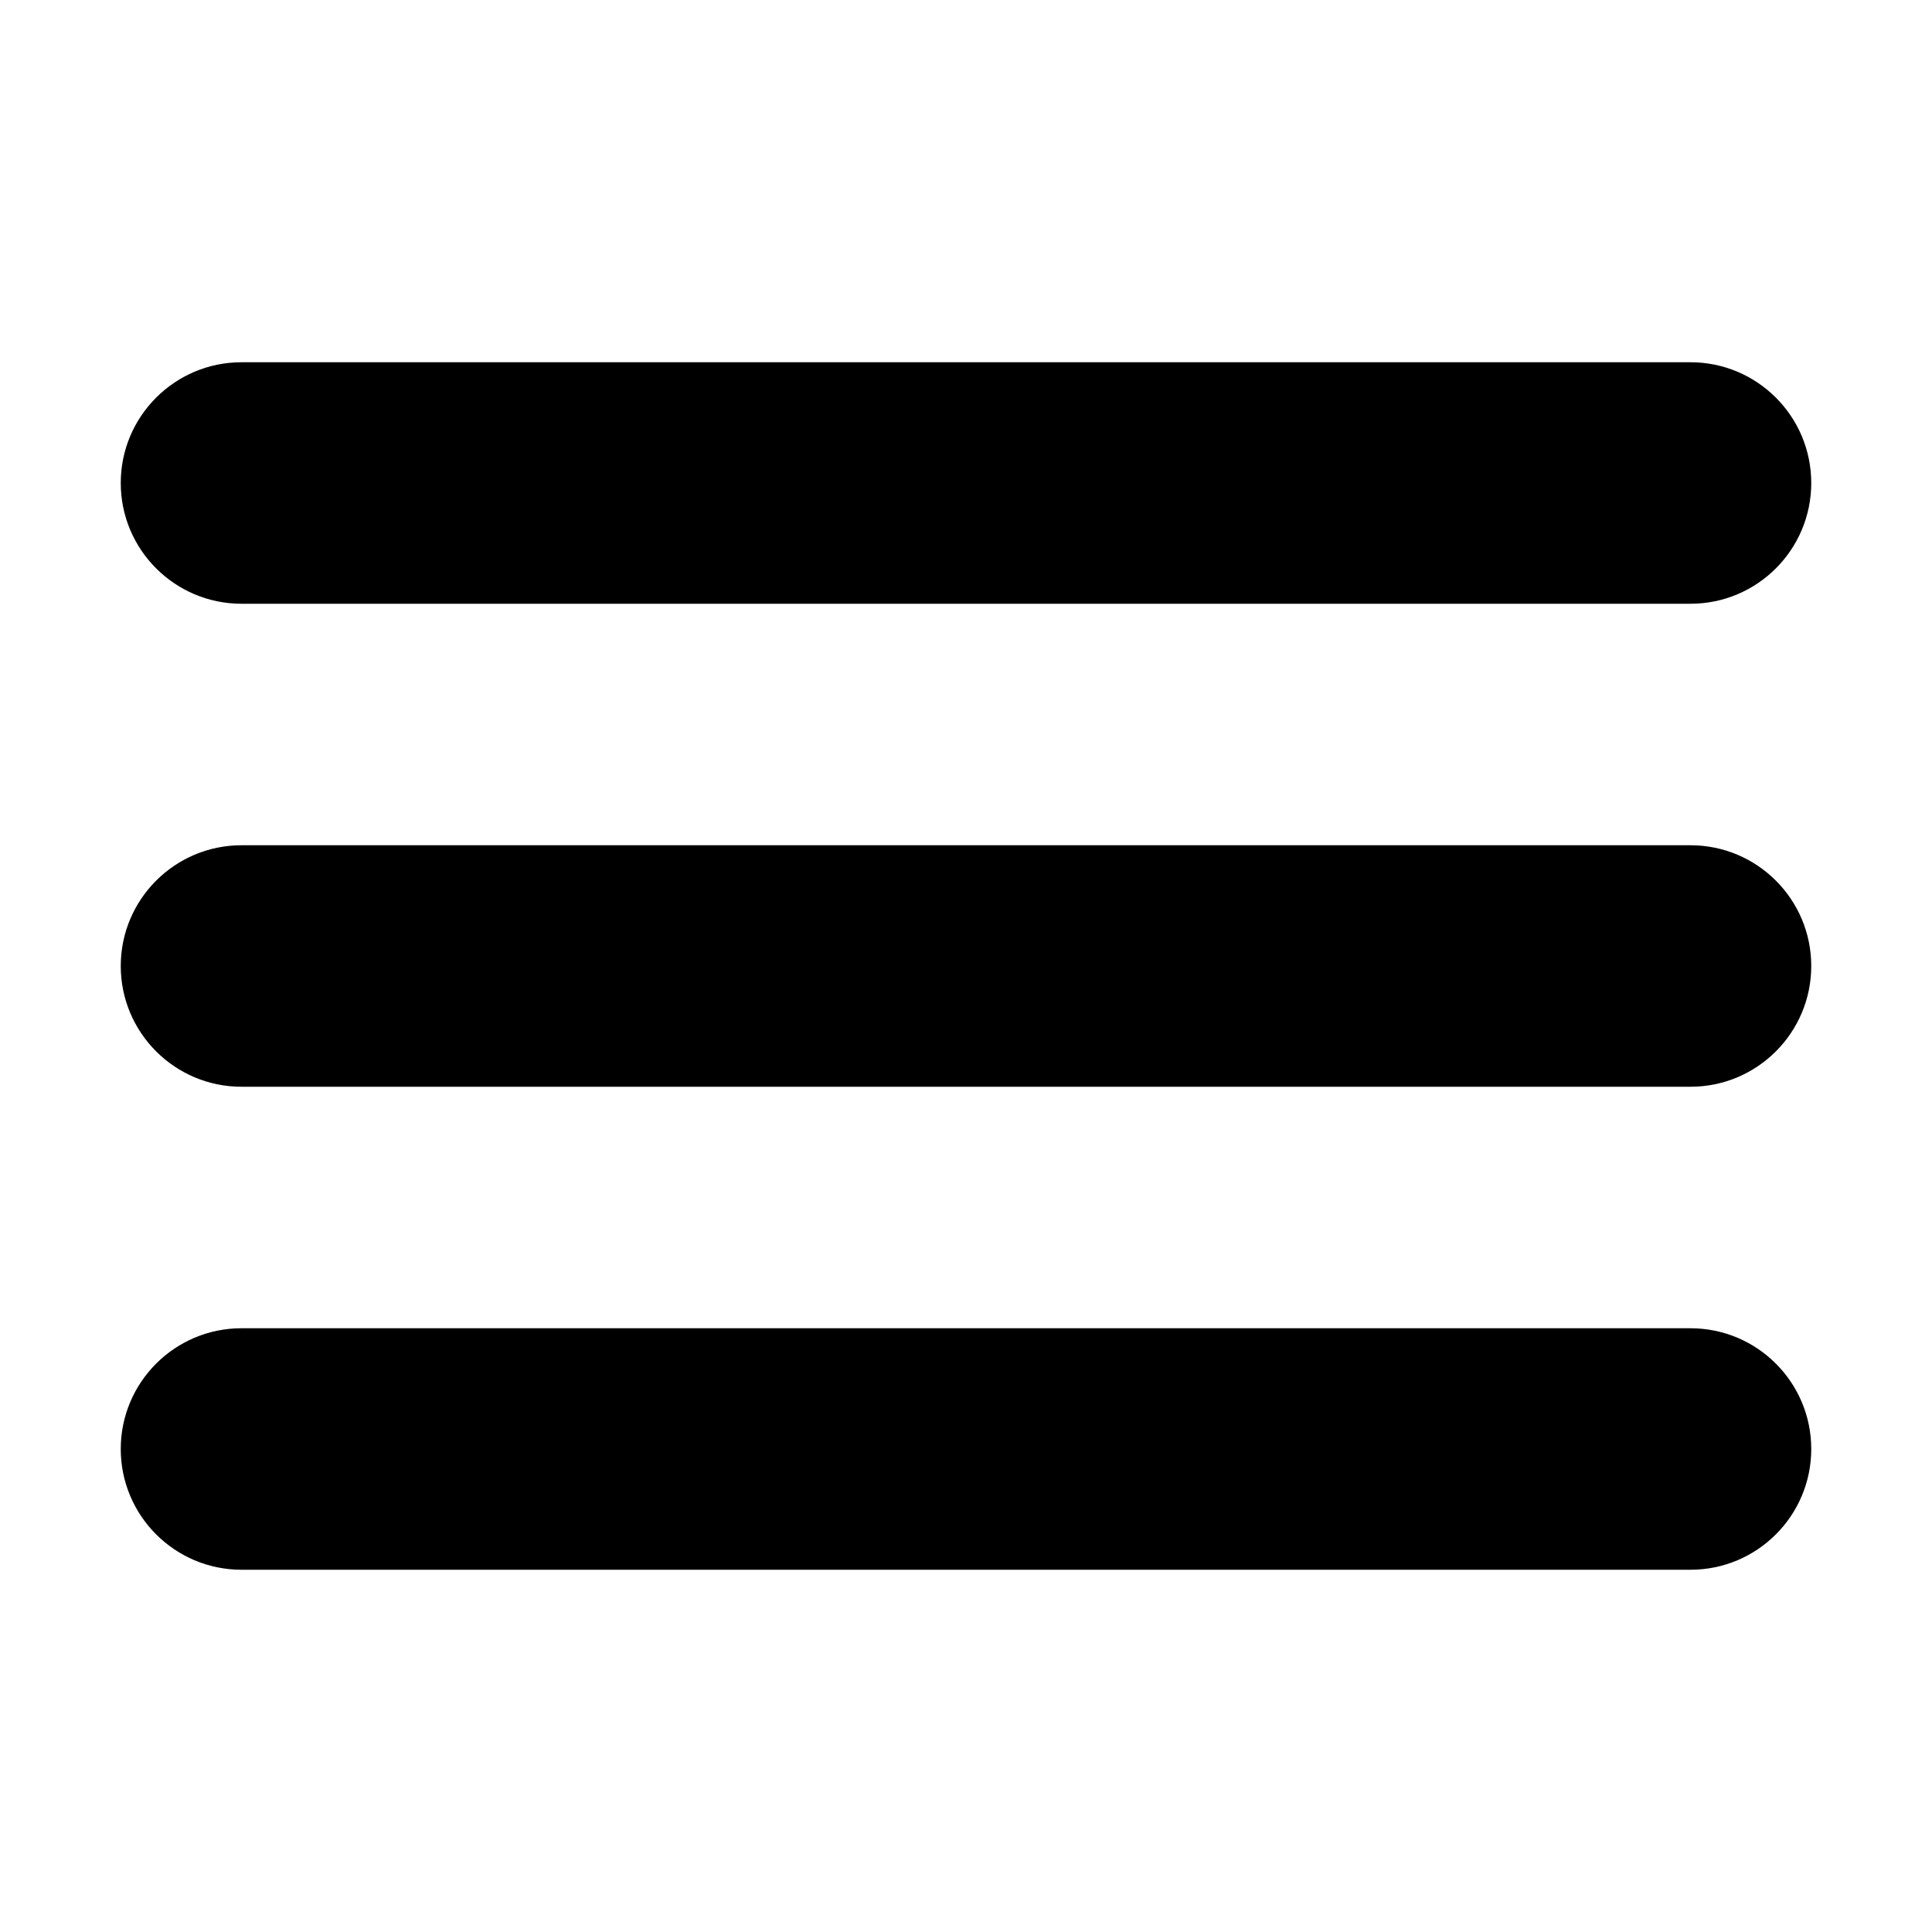
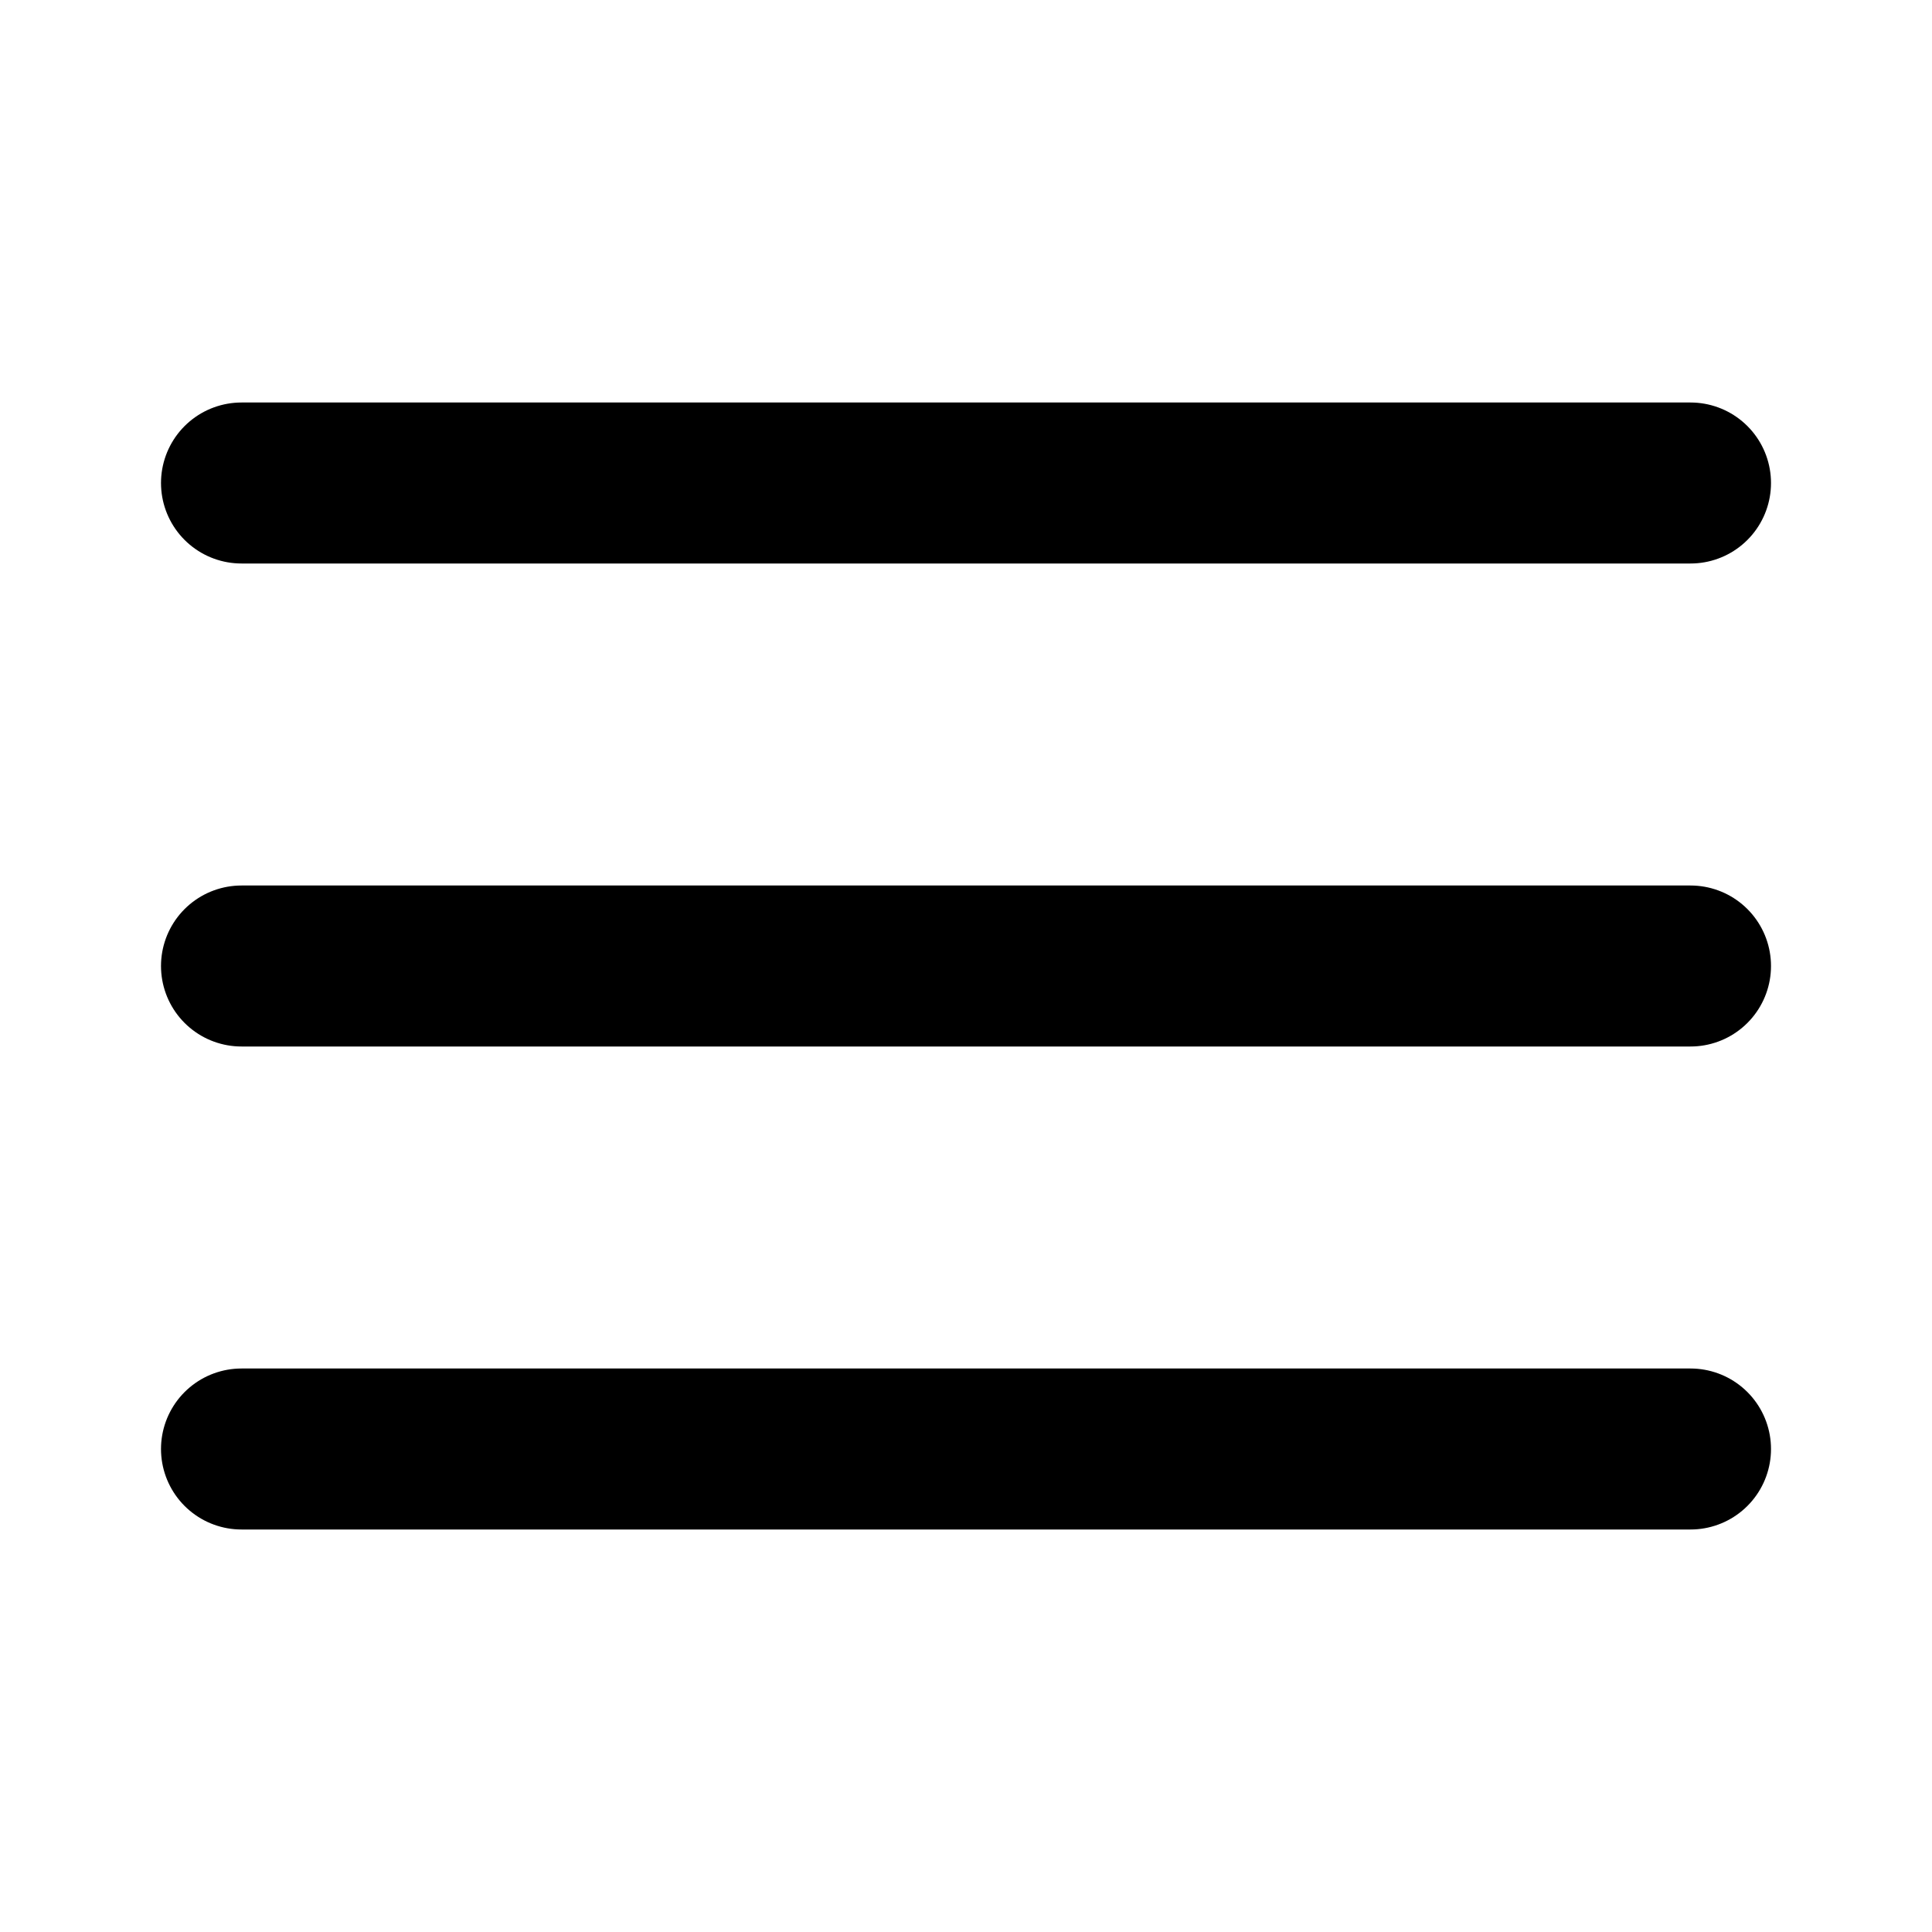
- <svg xmlns="http://www.w3.org/2000/svg" height="32px" id="Layer_1" style="enable-background:new 0 0 32 32;" version="1.1" viewBox="0 0 32 32" width="32px" xml:space="preserve">
-   <path d="M4,10h24c1.104,0,2-0.896,2-2s-0.896-2-2-2H4C2.896,6,2,6.896,2,8S2.896,10,4,10z M28,14H4c-1.104,0-2,0.896-2,2  s0.896,2,2,2h24c1.104,0,2-0.896,2-2S29.104,14,28,14z M28,22H4c-1.104,0-2,0.896-2,2s0.896,2,2,2h24c1.104,0,2-0.896,2-2  S29.104,22,28,22z" />
+ <svg xmlns="http://www.w3.org/2000/svg" width="30" height="30" viewBox="0 0 24 24" fill="none">
+   <path d="M3 18H21" stroke="black" stroke-width="2" stroke-linecap="round" stroke-linejoin="round" />
+   <path d="M3 12H21" stroke="black" stroke-width="2" stroke-linecap="round" stroke-linejoin="round" />
+   <path d="M3 6H21" stroke="black" stroke-width="2" stroke-linecap="round" stroke-linejoin="round" />
</svg>
